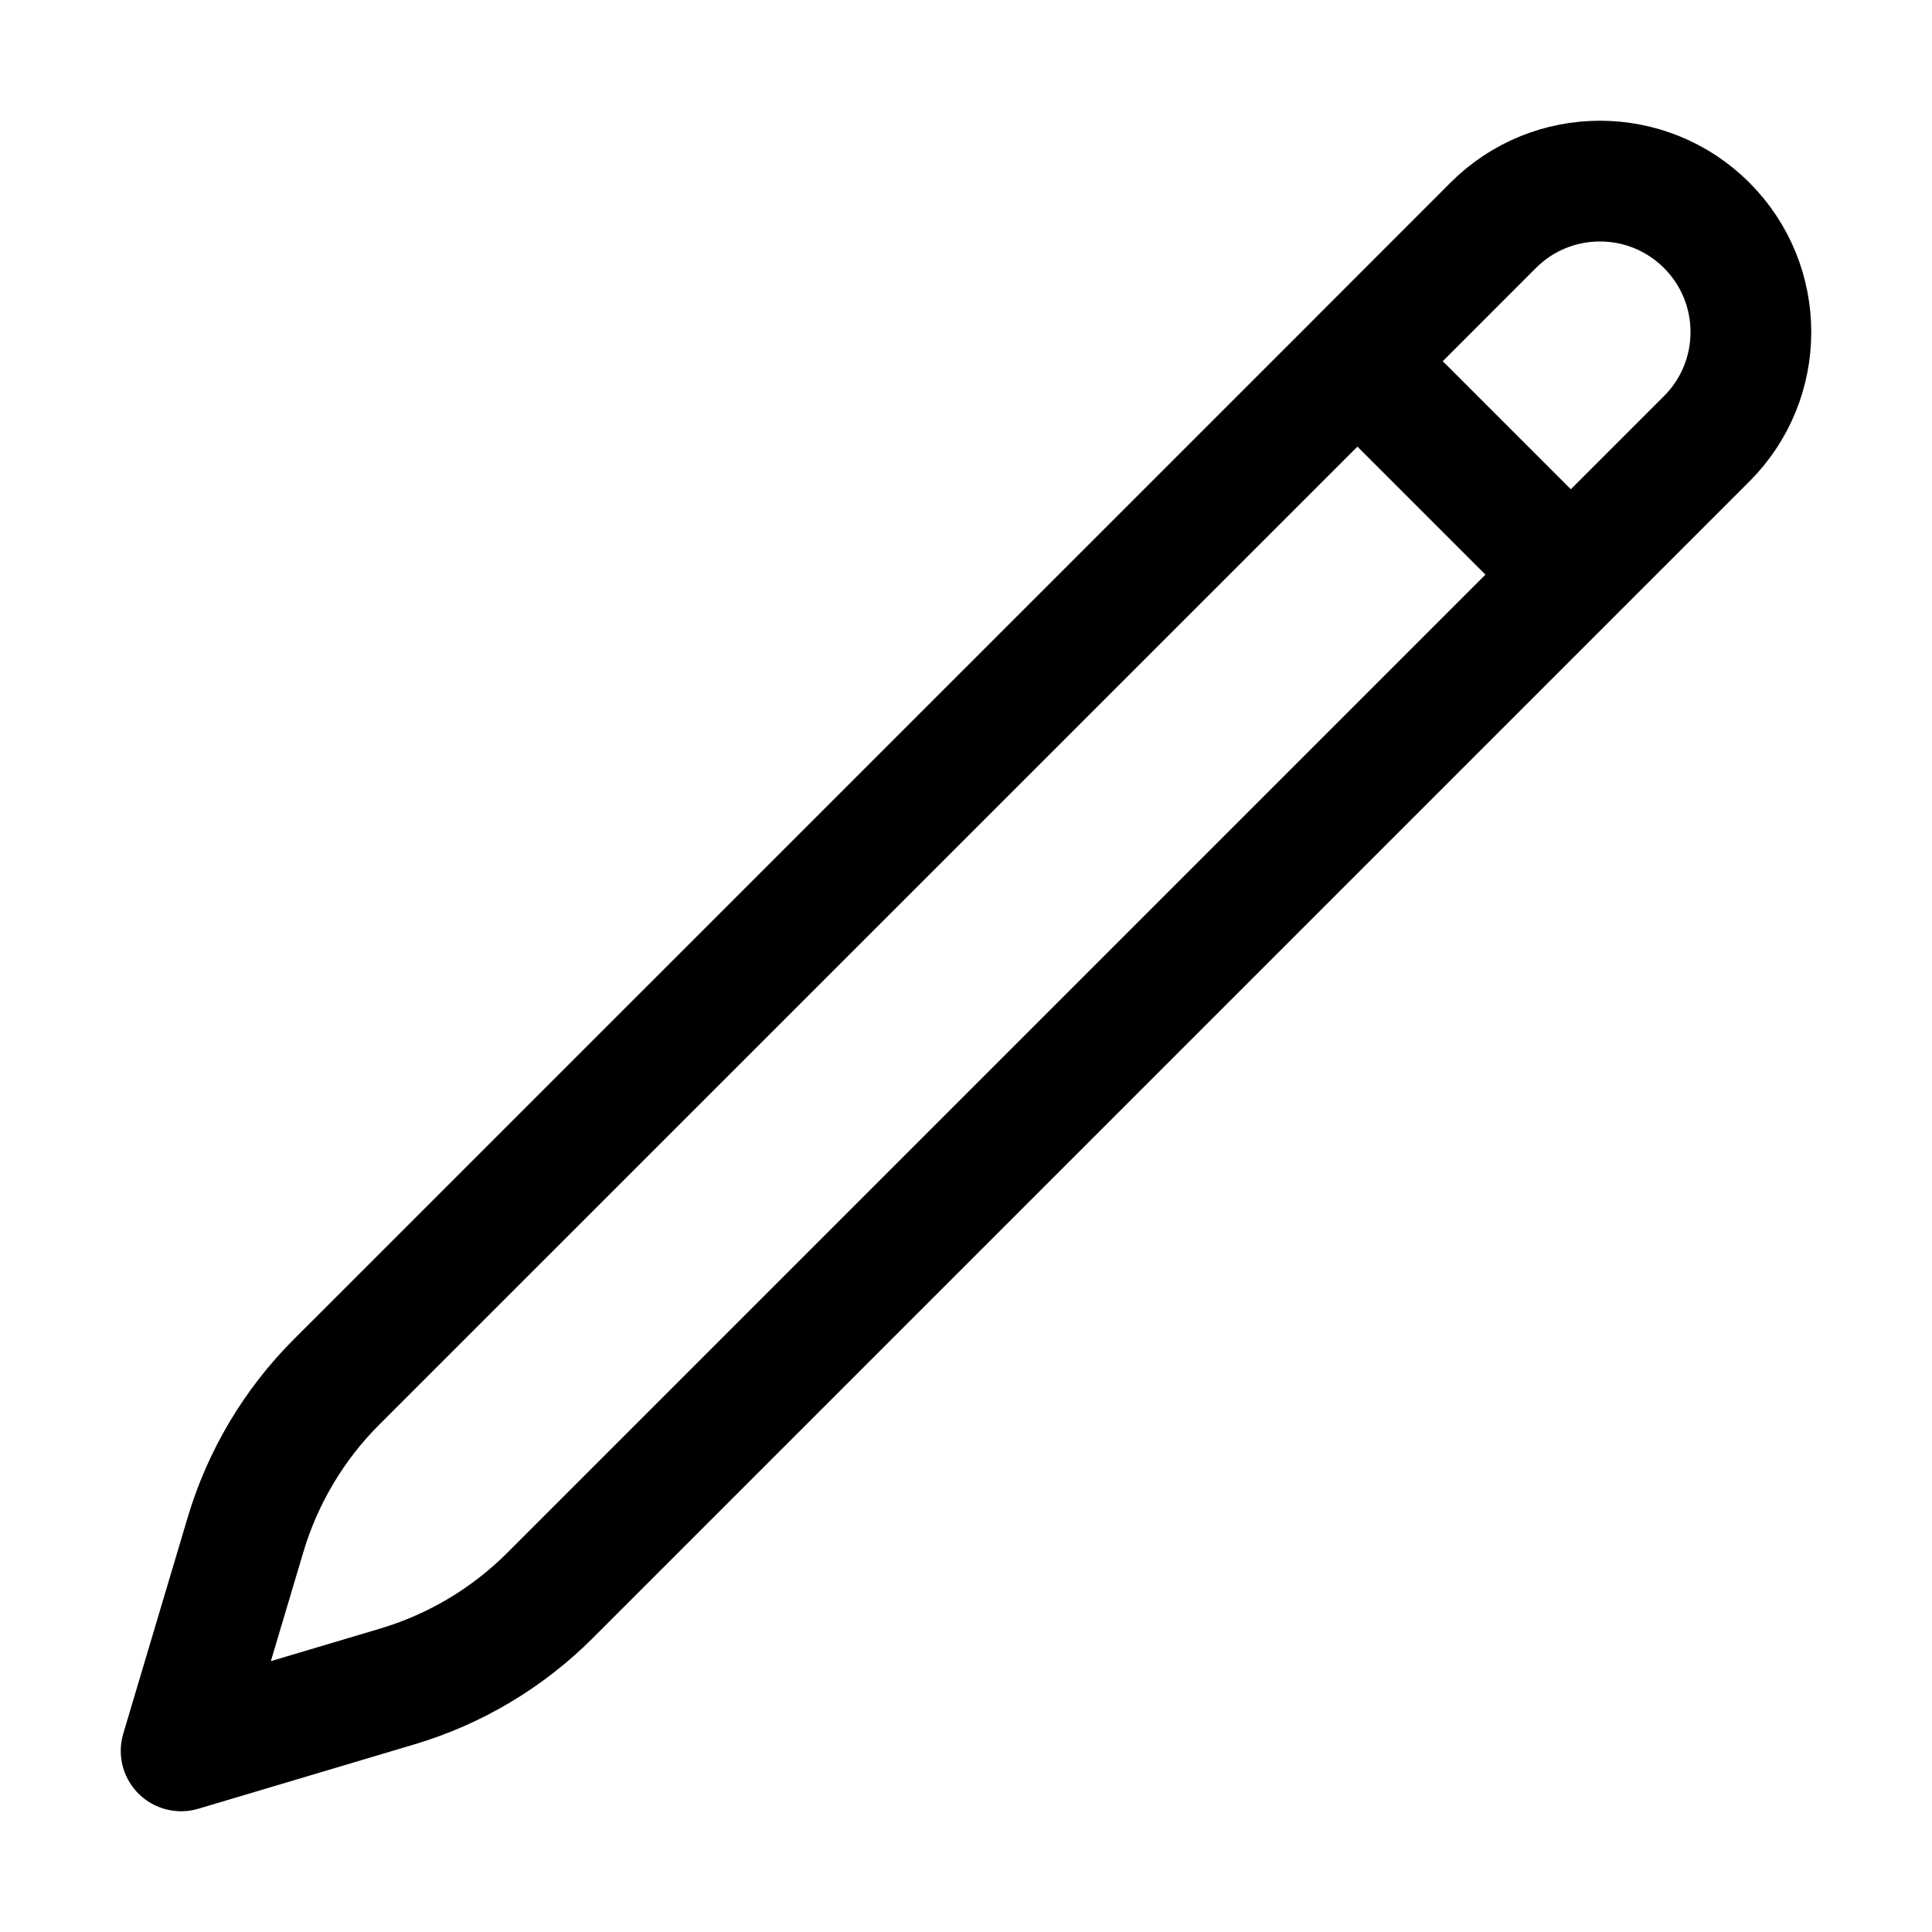
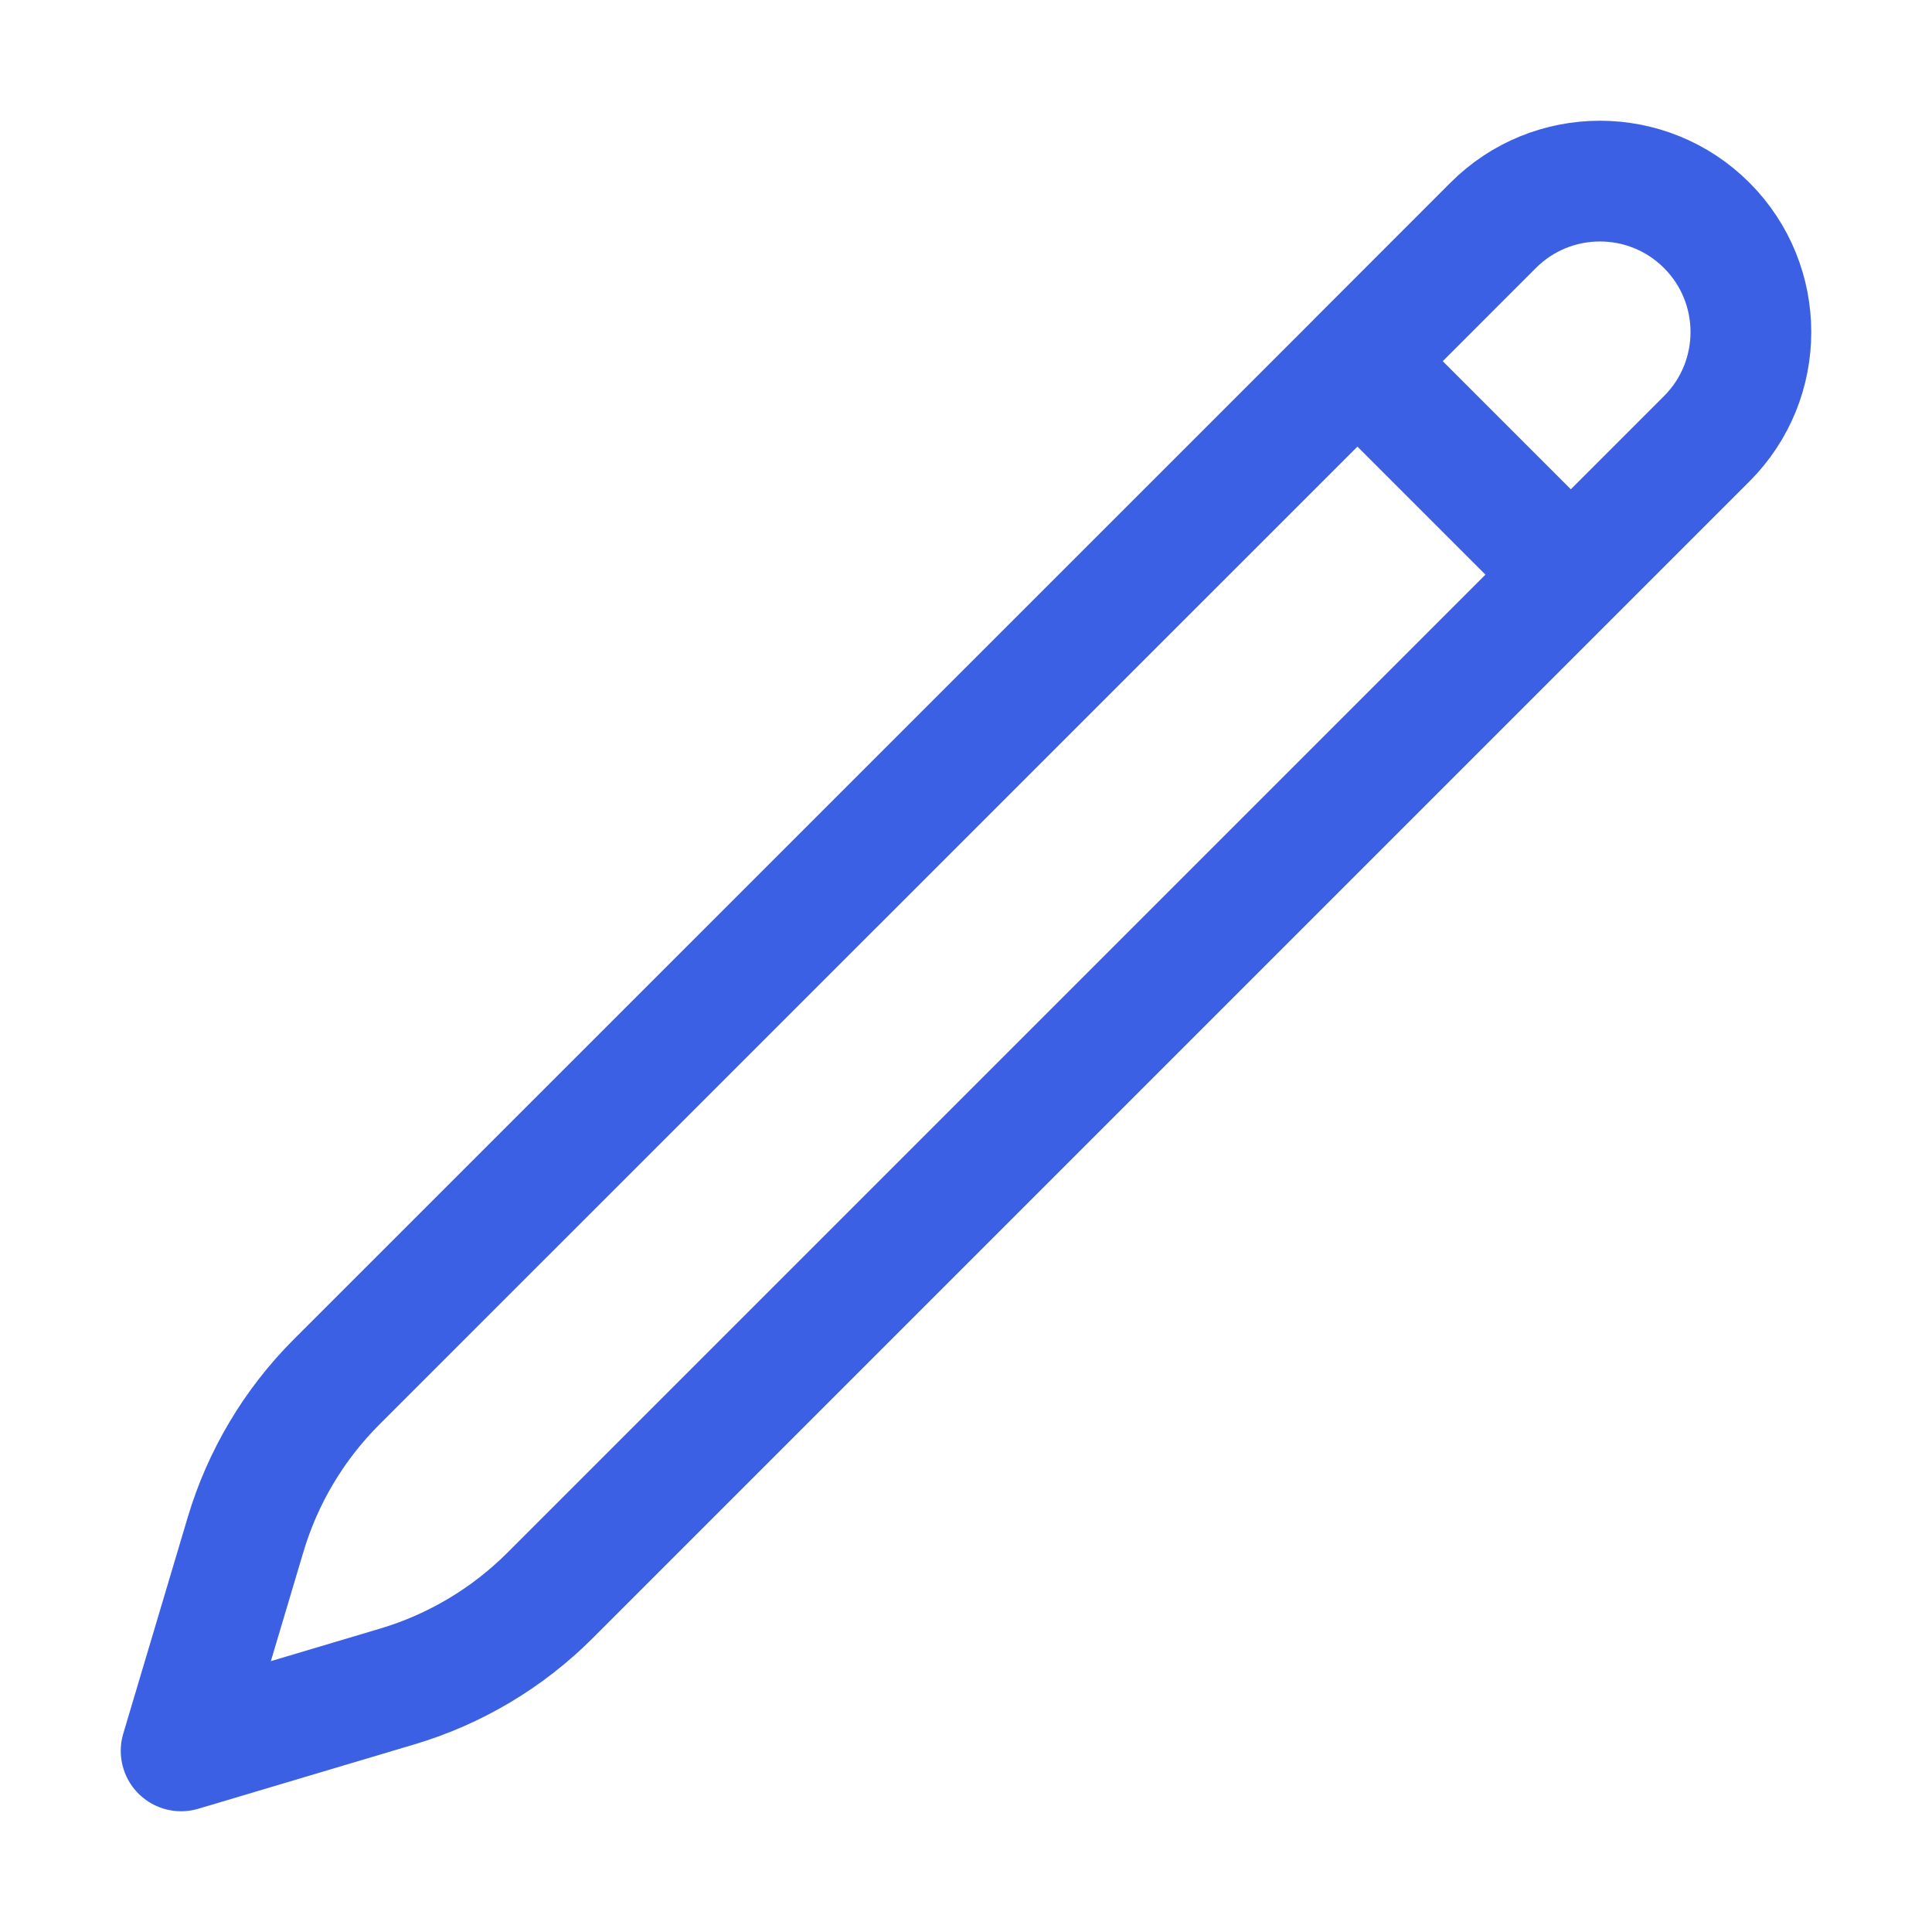
- <svg xmlns="http://www.w3.org/2000/svg" fill="none" viewBox="0 0 24 24" stroke-width="1.5" stroke="currentColor" class="size-6">
+ <svg xmlns="http://www.w3.org/2000/svg" fill="none" viewBox="0 0 24 24" stroke-width="1.5" stroke="#3b60e4" class="size-6">
  <path stroke-linecap="round" stroke-linejoin="round" d="m16.862 4.487 1.687-1.688a1.875 1.875 0 1 1 2.652 2.652L6.832 19.82a4.5 4.5 0 0 1-1.897 1.13l-2.685.8.8-2.685a4.5 4.5 0 0 1 1.13-1.897L16.863 4.487Zm0 0L19.5 7.125" />
</svg>
